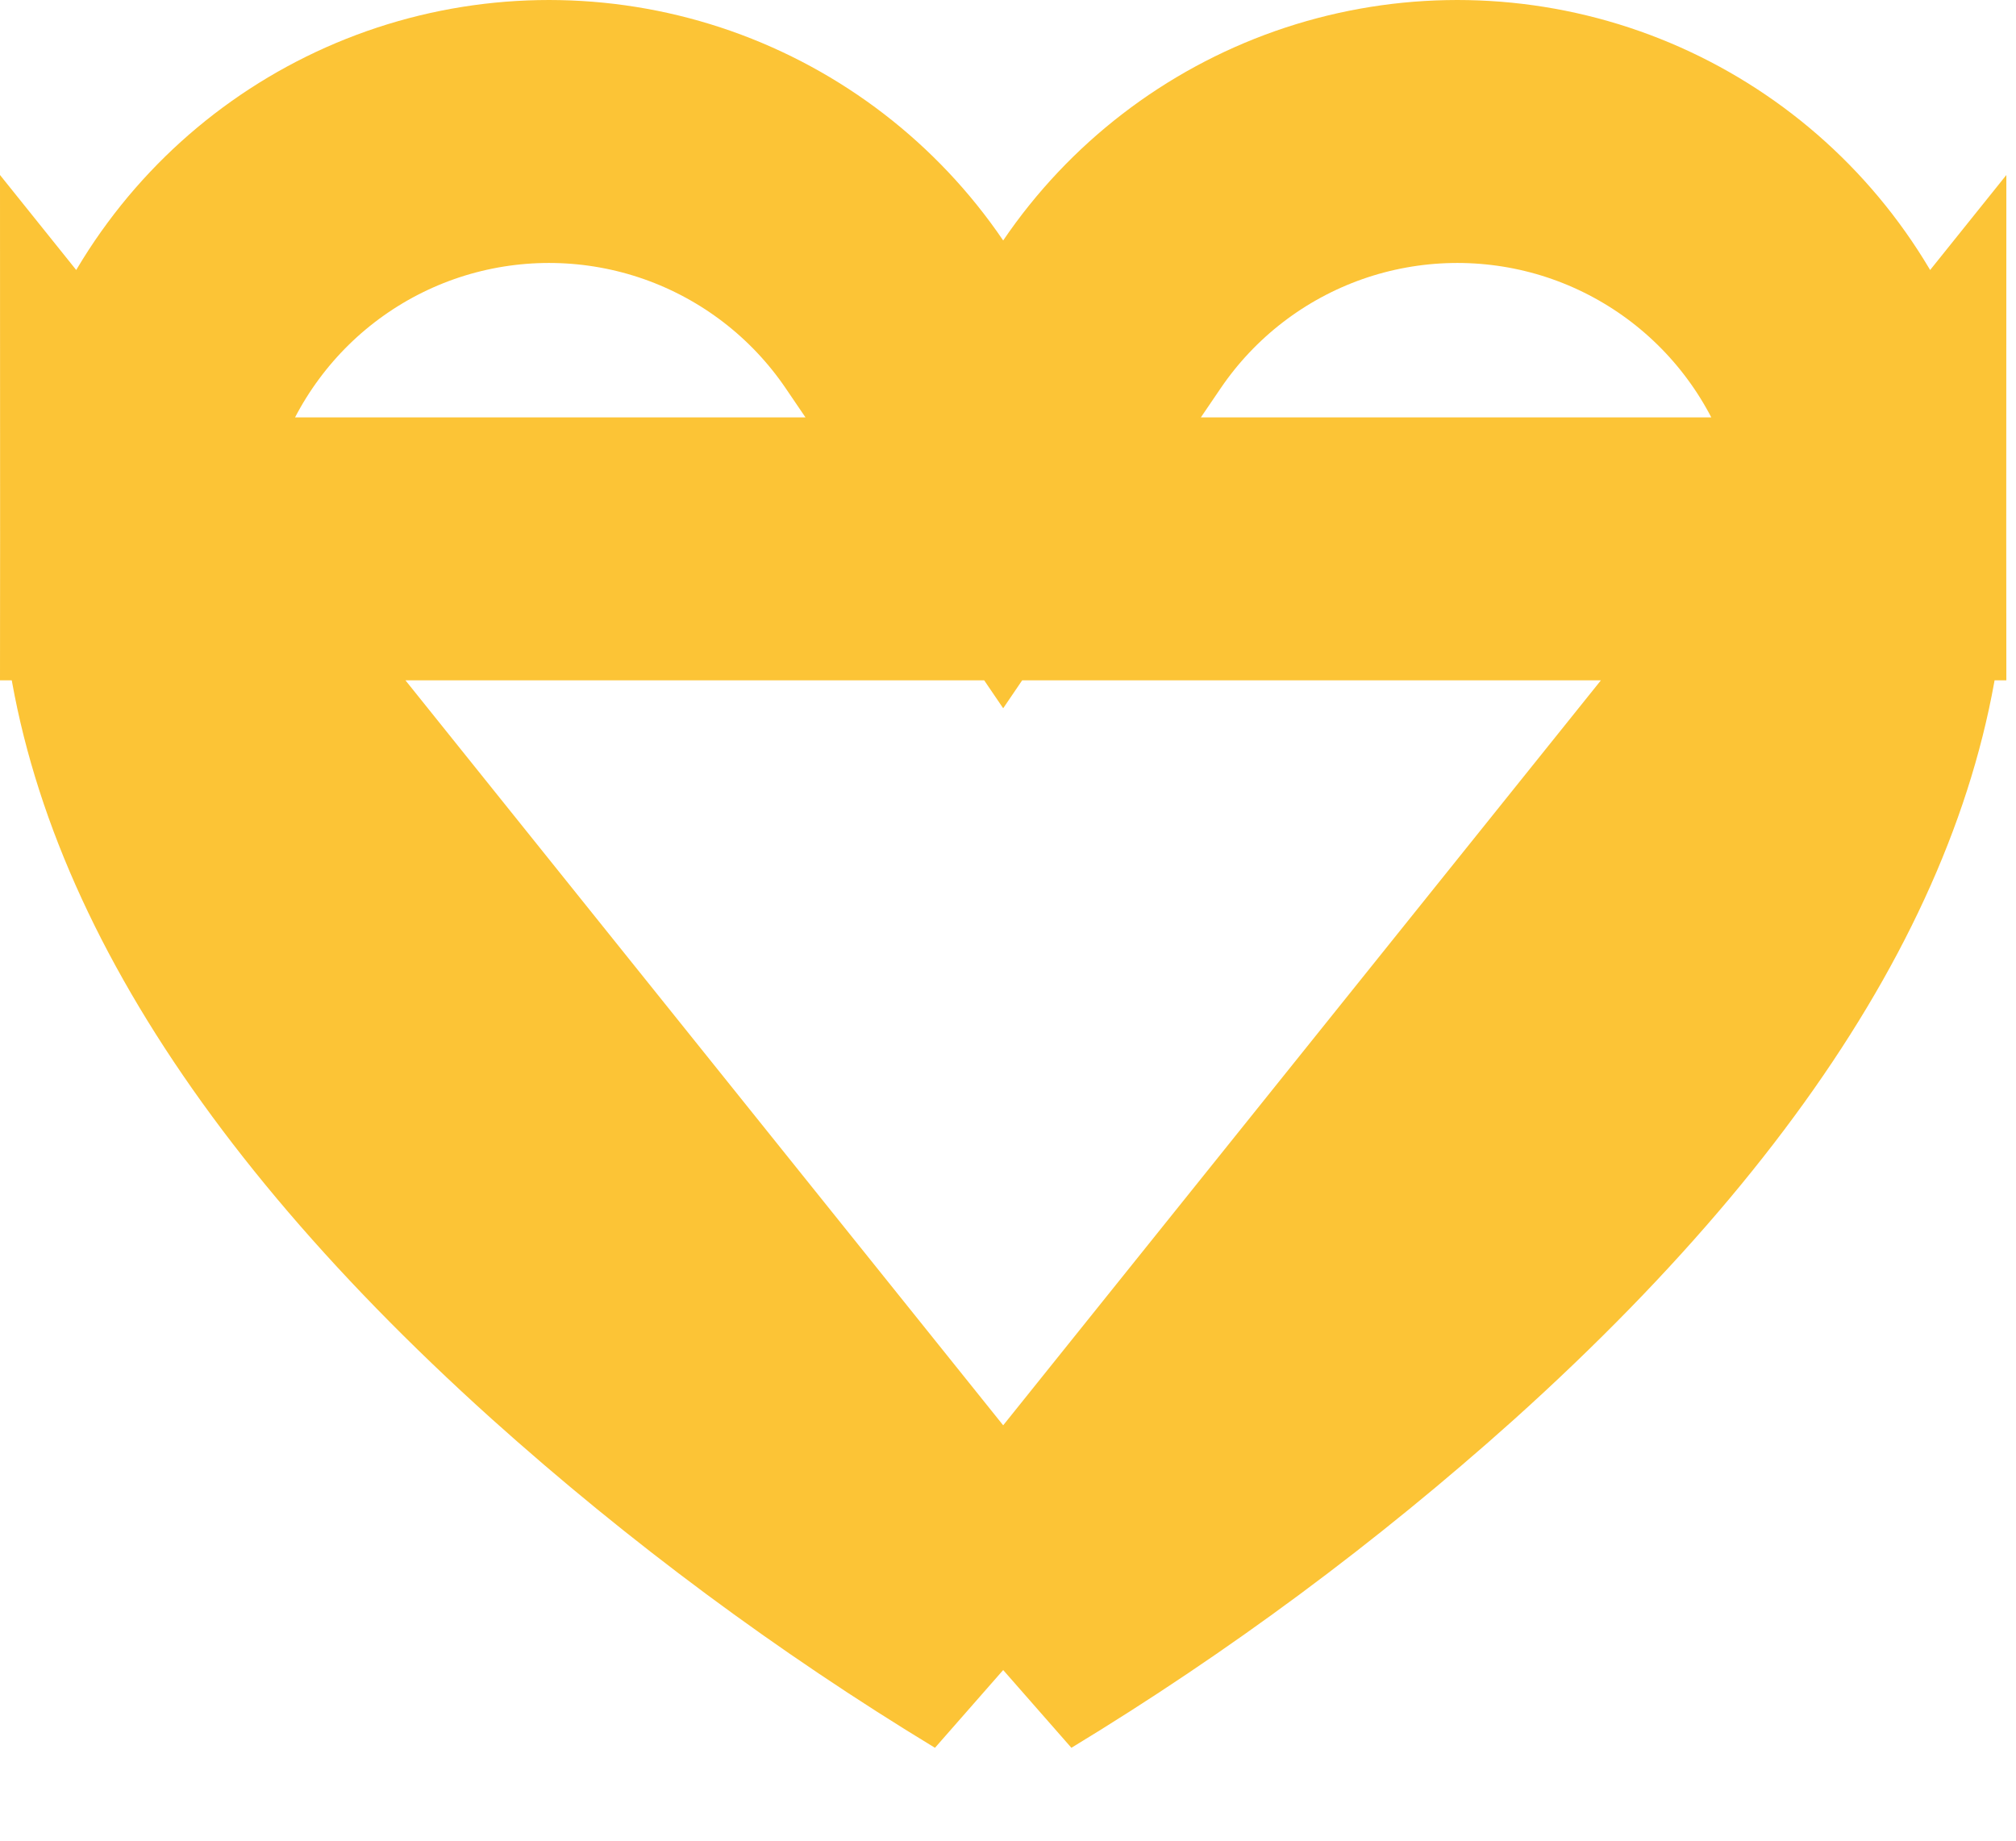
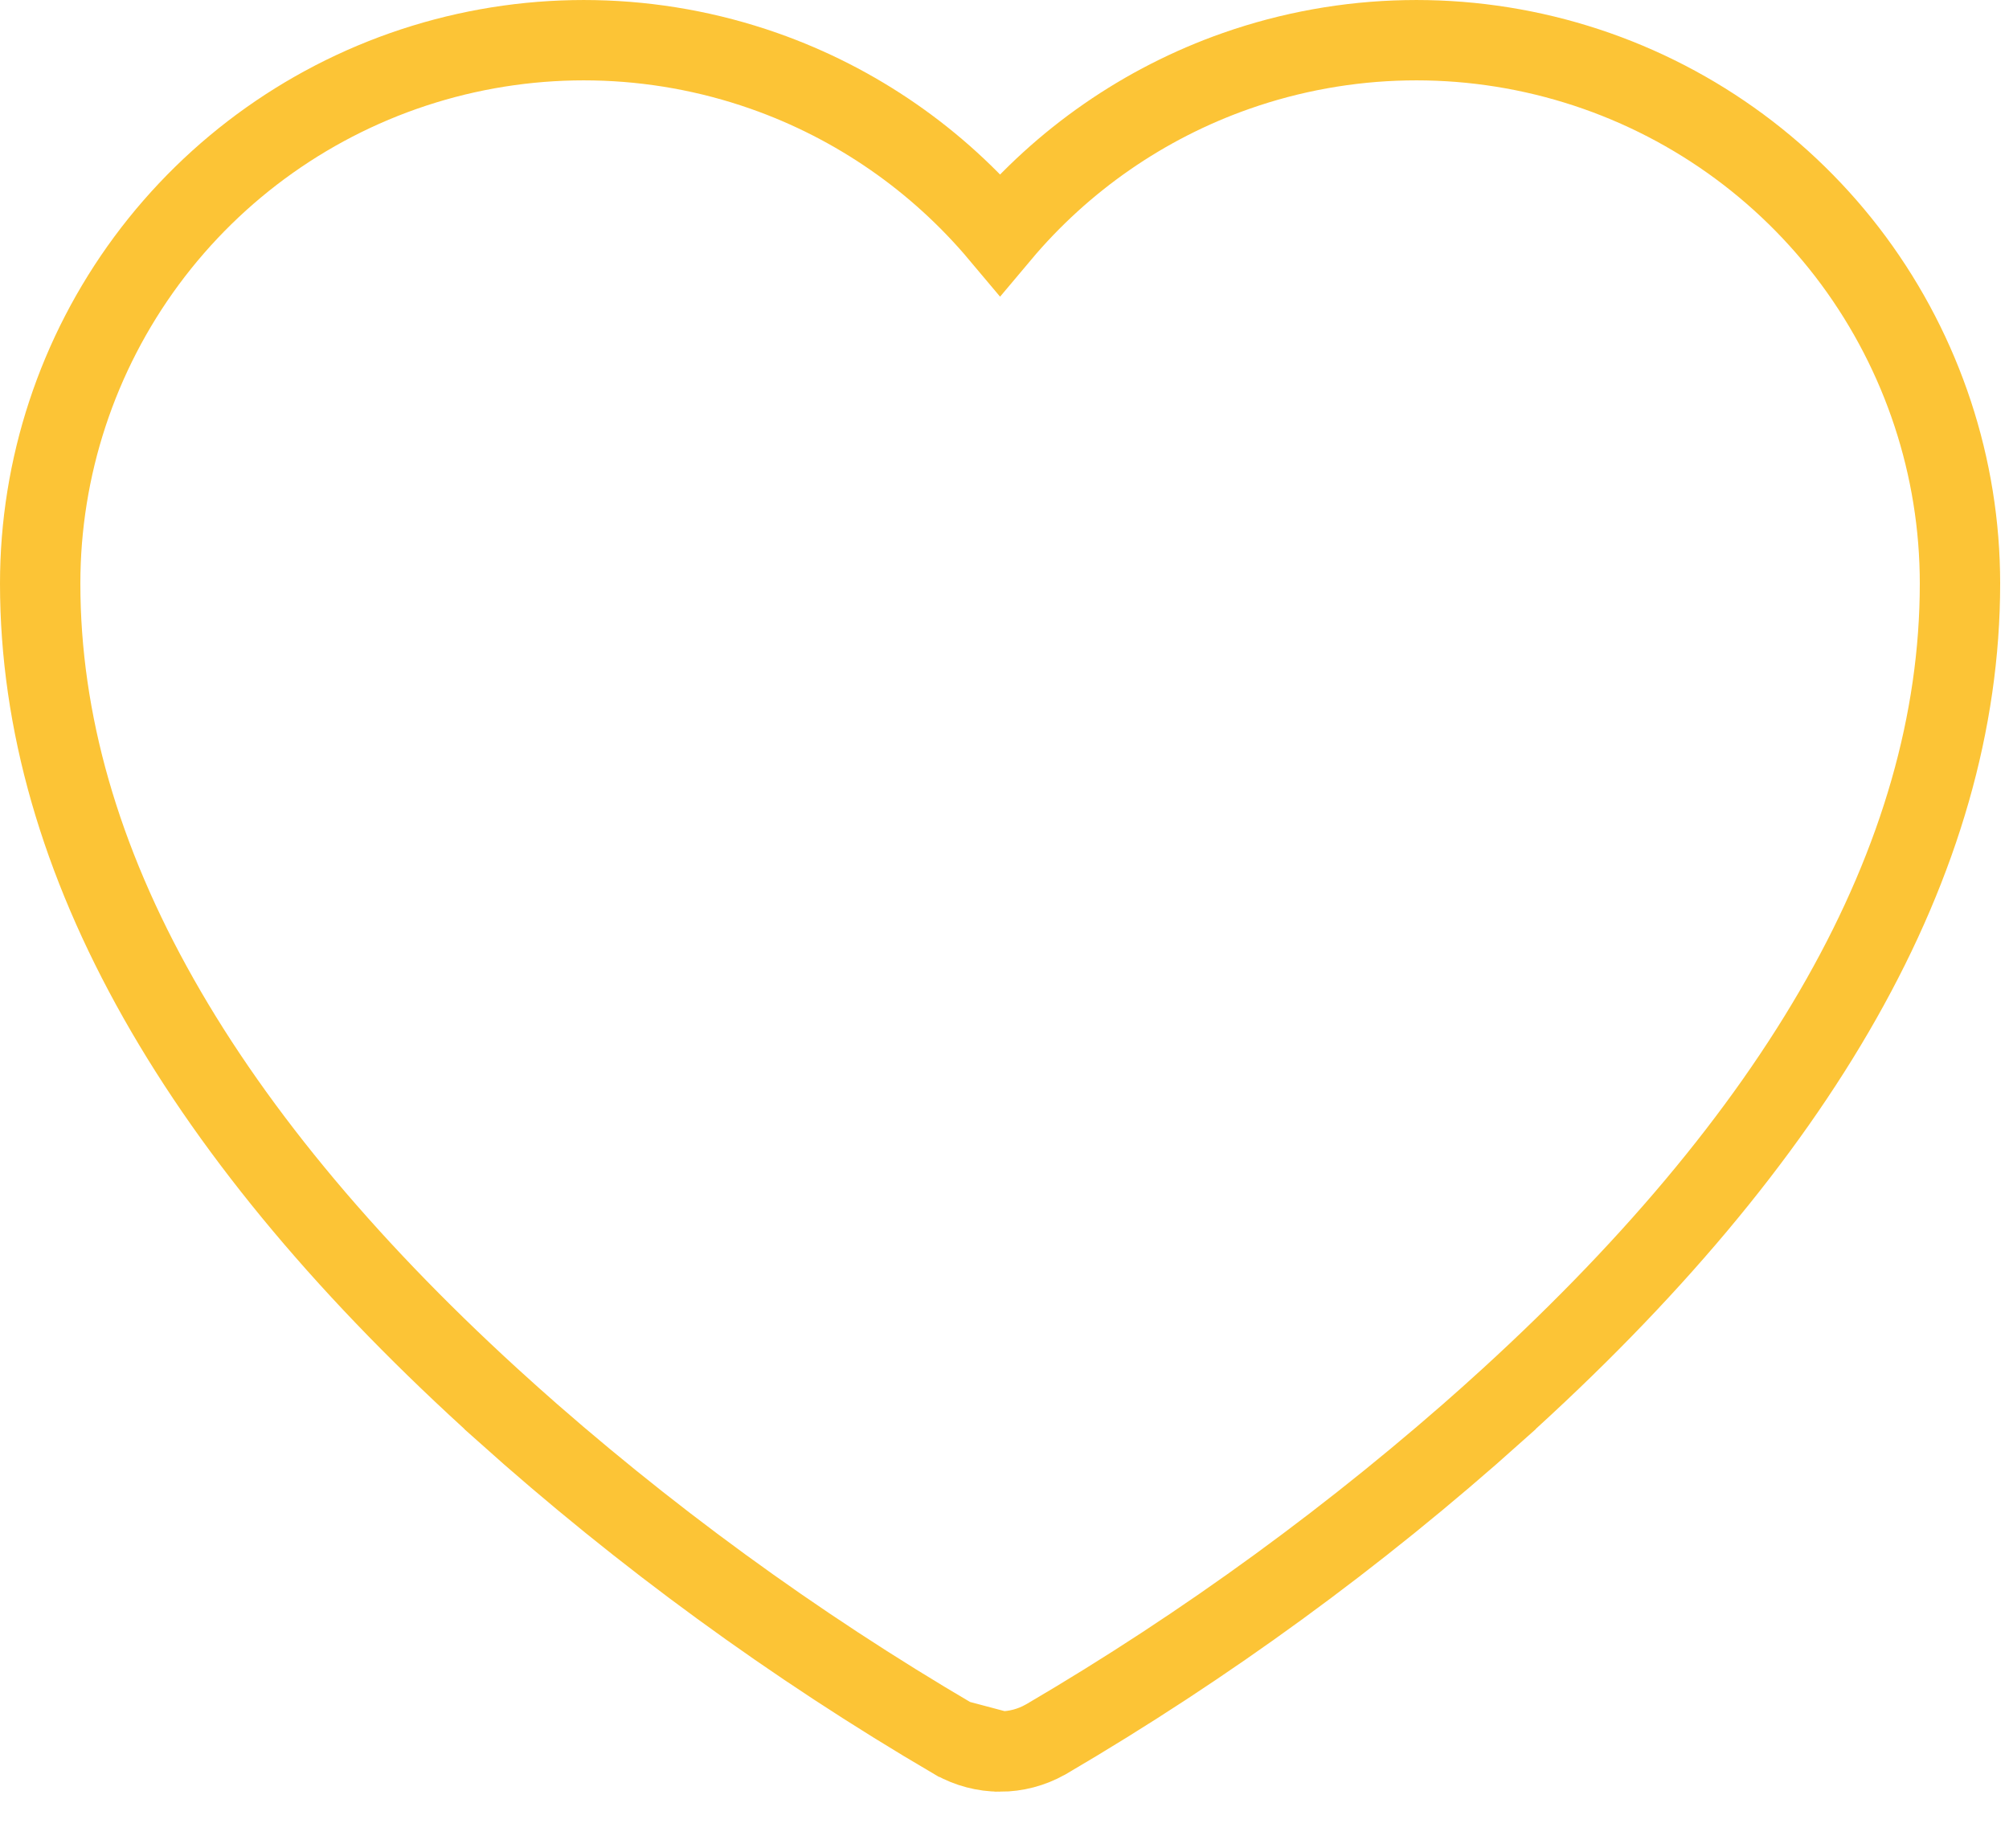
- <svg xmlns="http://www.w3.org/2000/svg" width="23" height="21" viewBox="0 0 23 21" fill="none">
-   <g id="like">
-     <path id="Vector" d="M11.445 18.658C9.728 17.616 8.111 16.417 6.615 15.075C3.036 11.854 1.5 8.887 1.5 6.263L11.445 18.658ZM11.445 18.658C13.162 17.616 14.778 16.417 16.274 15.076C19.854 11.854 21.39 8.887 21.39 6.263L11.445 18.658ZM20.457 3.433C21.063 4.252 21.39 5.244 21.39 6.262H1.5C1.5 5.244 1.827 4.252 2.433 3.433C3.038 2.614 3.89 2.01 4.864 1.71C5.838 1.411 6.882 1.432 7.843 1.769C8.804 2.107 9.632 2.744 10.204 3.586L11.445 5.412L12.686 3.586C13.258 2.744 14.086 2.107 15.047 1.769C16.008 1.432 17.052 1.411 18.026 1.71C19 2.01 19.852 2.614 20.457 3.433Z" stroke="#FCC436" stroke-width="3" />
-   </g>
+ <svg xmlns="http://www.w3.org/2000/svg" width="25" height="23" viewBox="0 0 25 23" fill="none">
+   <path d="M11.876 21.648L11.876 21.648C9.878 20.477 8.003 19.109 6.279 17.564L6.279 17.563C2.506 14.168 0.5 10.703 0.5 7.262V7.262C0.5 5.816 0.964 4.408 1.824 3.244C2.684 2.081 3.894 1.224 5.276 0.799C6.659 0.374 8.141 0.403 9.506 0.882C10.654 1.285 11.668 1.99 12.445 2.915C13.222 1.99 14.236 1.285 15.384 0.882C16.749 0.403 18.231 0.374 19.614 0.799C20.997 1.224 22.206 2.081 23.066 3.244C23.925 4.408 24.39 5.816 24.39 7.262V7.262C24.39 10.703 22.384 14.168 18.611 17.563L18.611 17.564C16.887 19.109 15.012 20.477 13.014 21.648L13.006 21.652L13.006 21.652C12.835 21.748 12.642 21.799 12.445 21.799L11.876 21.648ZM11.876 21.648L11.884 21.652M11.876 21.648L11.884 21.652M11.884 21.652C12.055 21.748 12.248 21.799 12.445 21.799L11.884 21.652Z" stroke="#FCC436" />
</svg>
